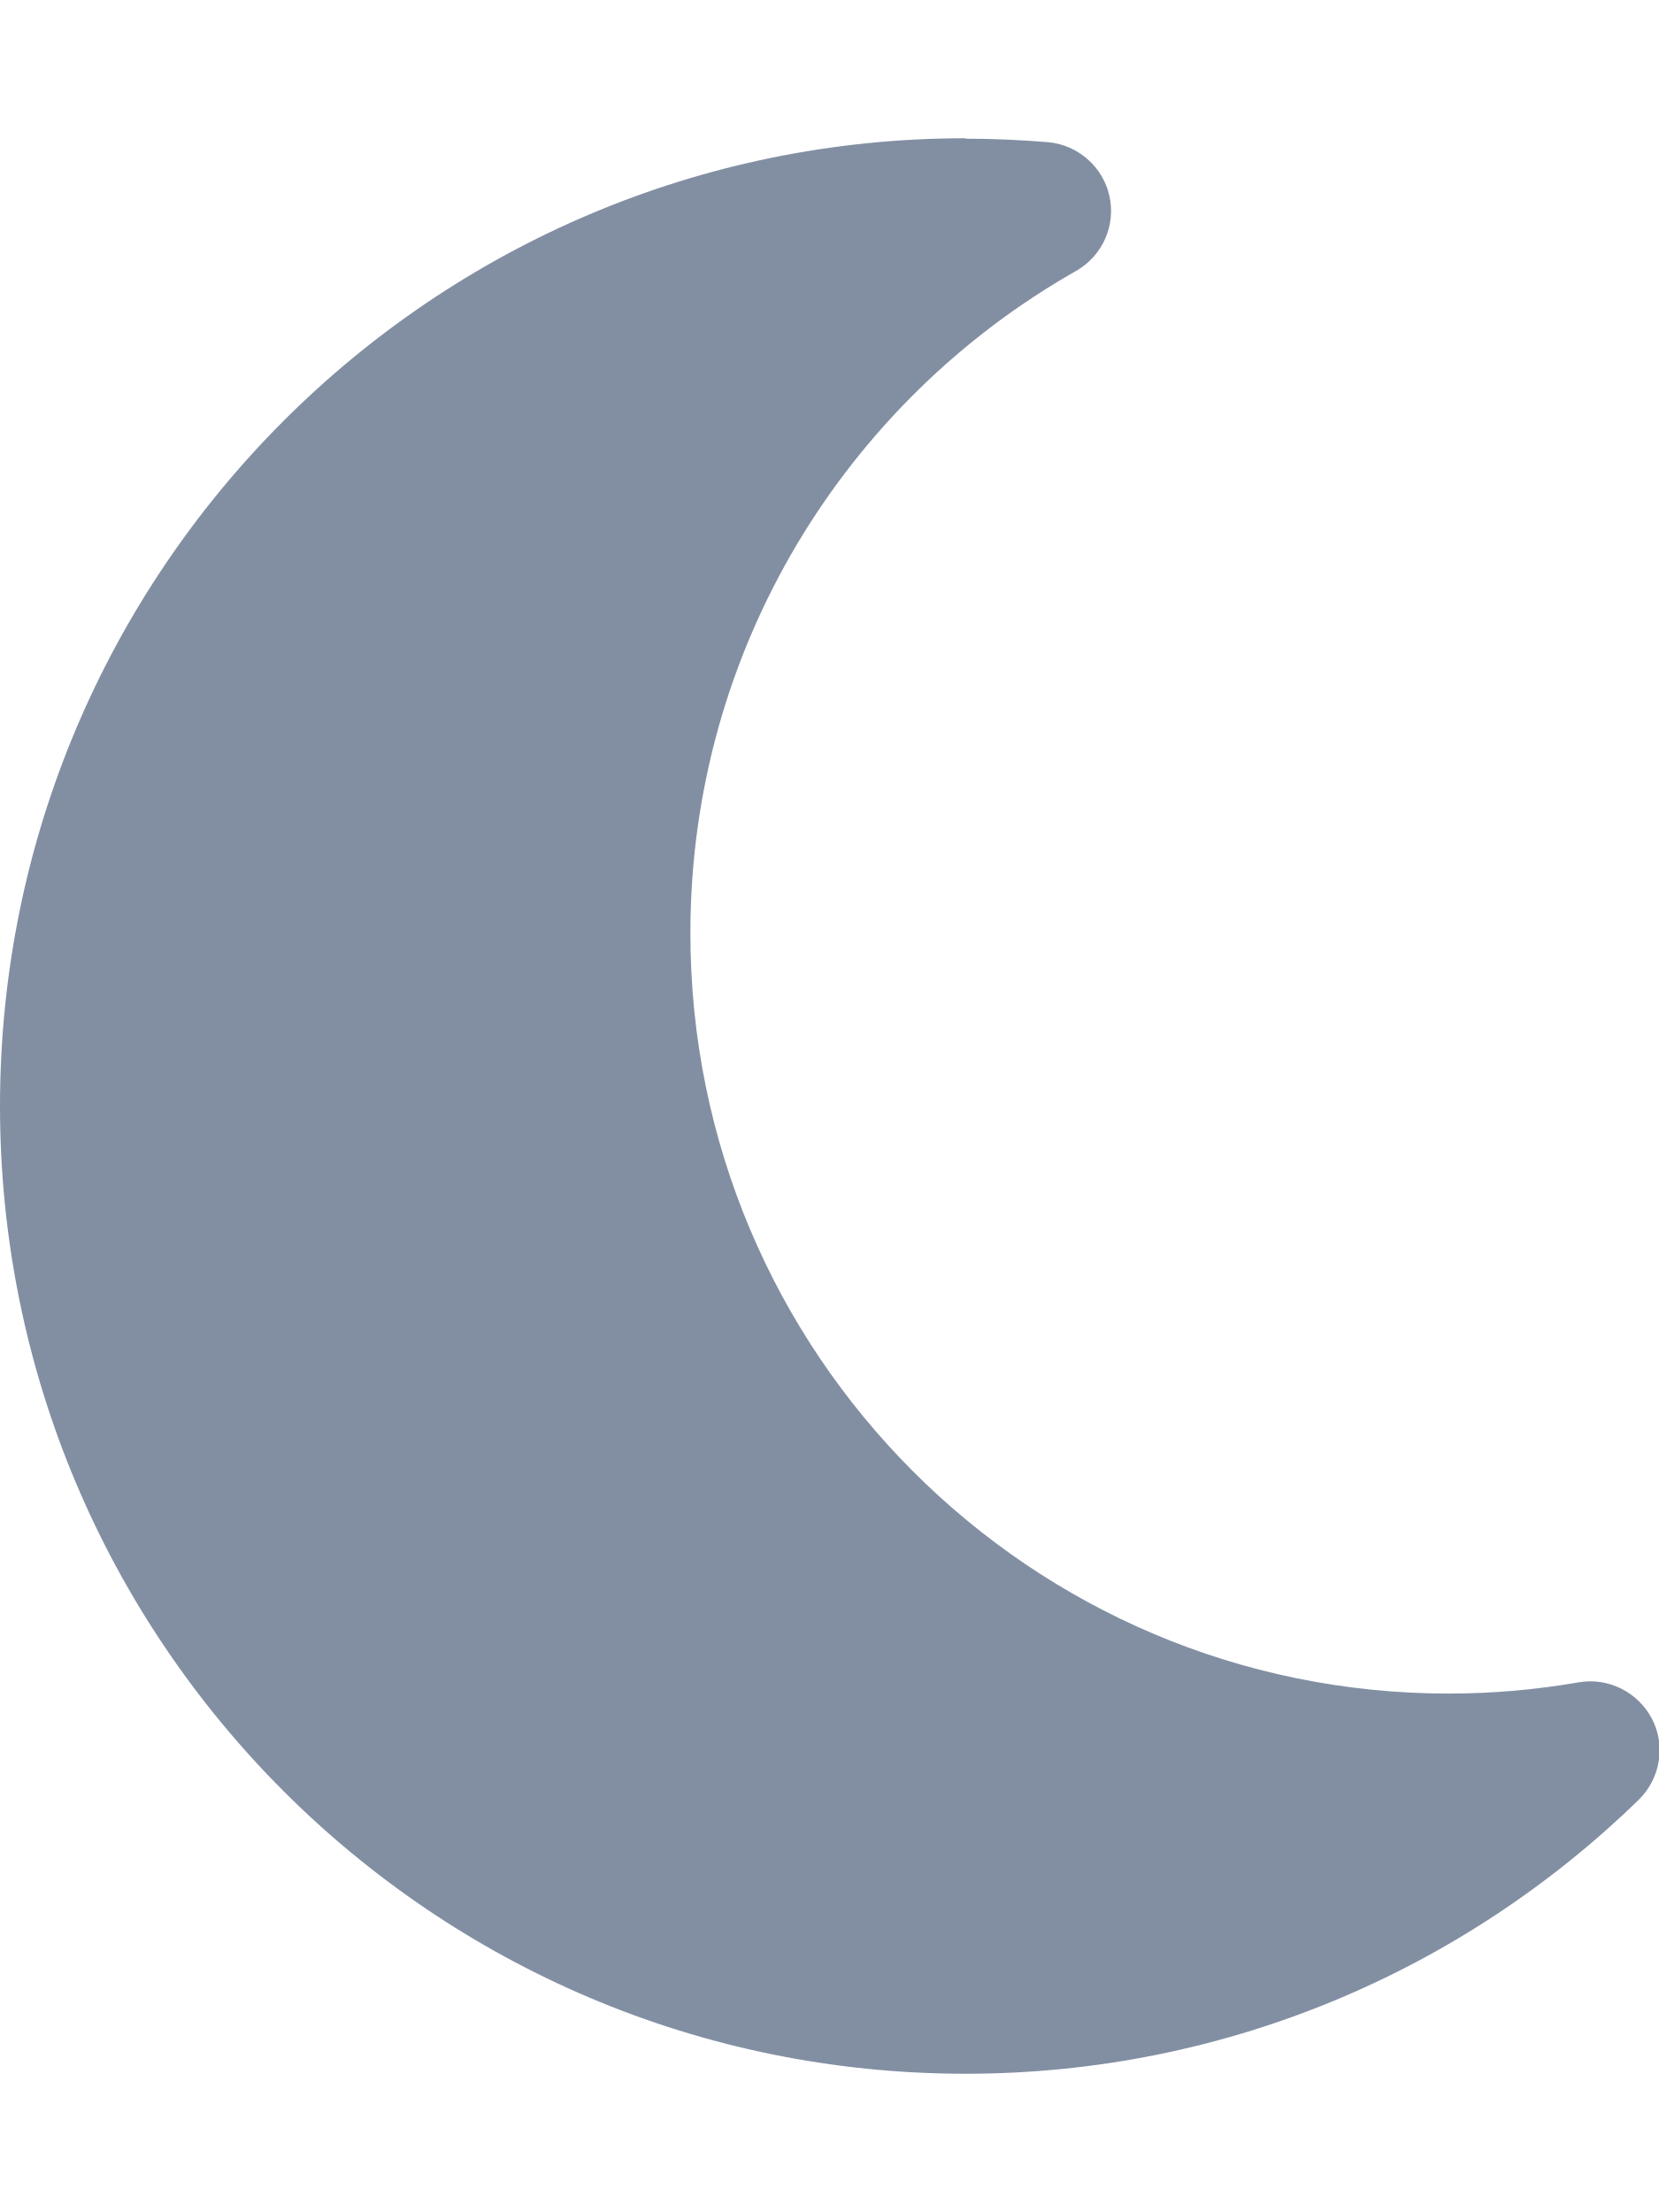
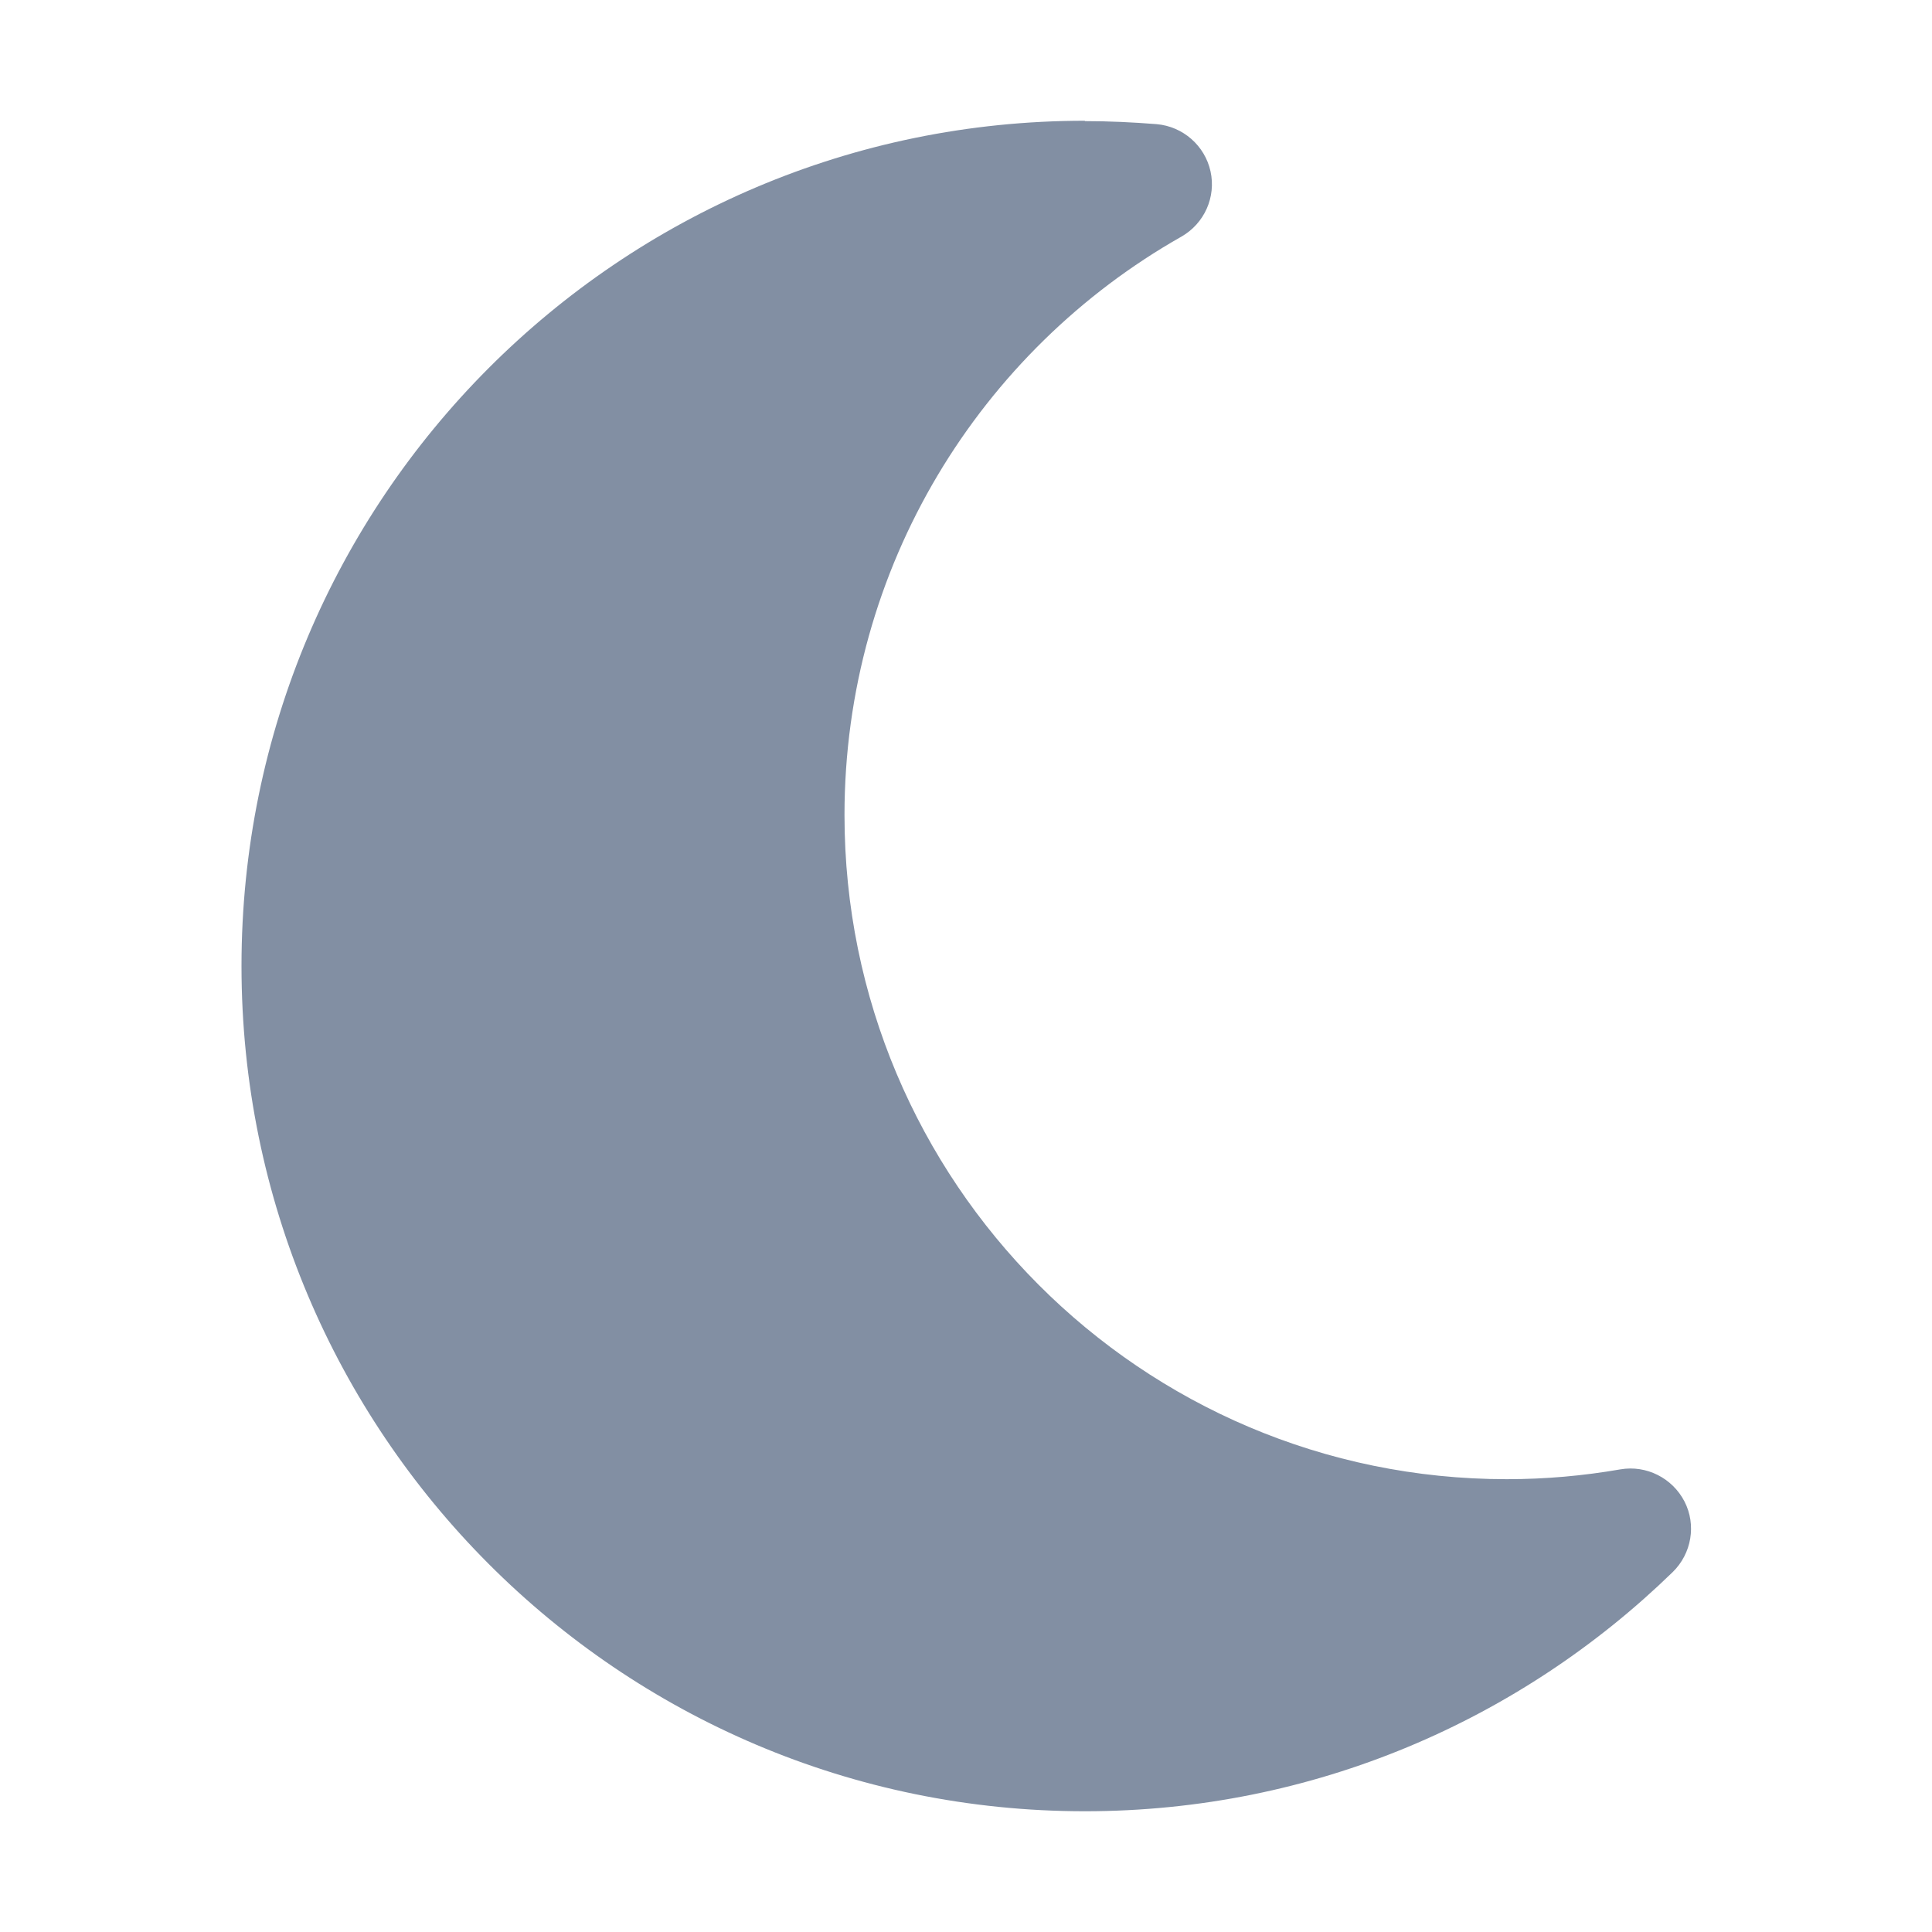
- <svg xmlns="http://www.w3.org/2000/svg" height="16" width="12" viewBox="0 0 384 512">
+ <svg xmlns="http://www.w3.org/2000/svg" height="16" width="16" viewBox="0 0 384 512">
  <path d="M223.5 32C100 32 0 132.3 0 256S100 480 223.5 480c60.6 0 115.5-24.2 155.8-63.4c5-4.9 6.3-12.5 3.1-18.7s-10.1-9.7-17-8.5c-9.8 1.7-19.8 2.6-30.1 2.6c-96.9 0-175.5-78.8-175.5-176c0-65.8 36-123.1 89.3-153.3c6.1-3.5 9.2-10.5 7.7-17.3s-7.3-11.9-14.3-12.5c-6.3-.5-12.6-.8-19-.8z" fill="#828FA3" />
</svg>
